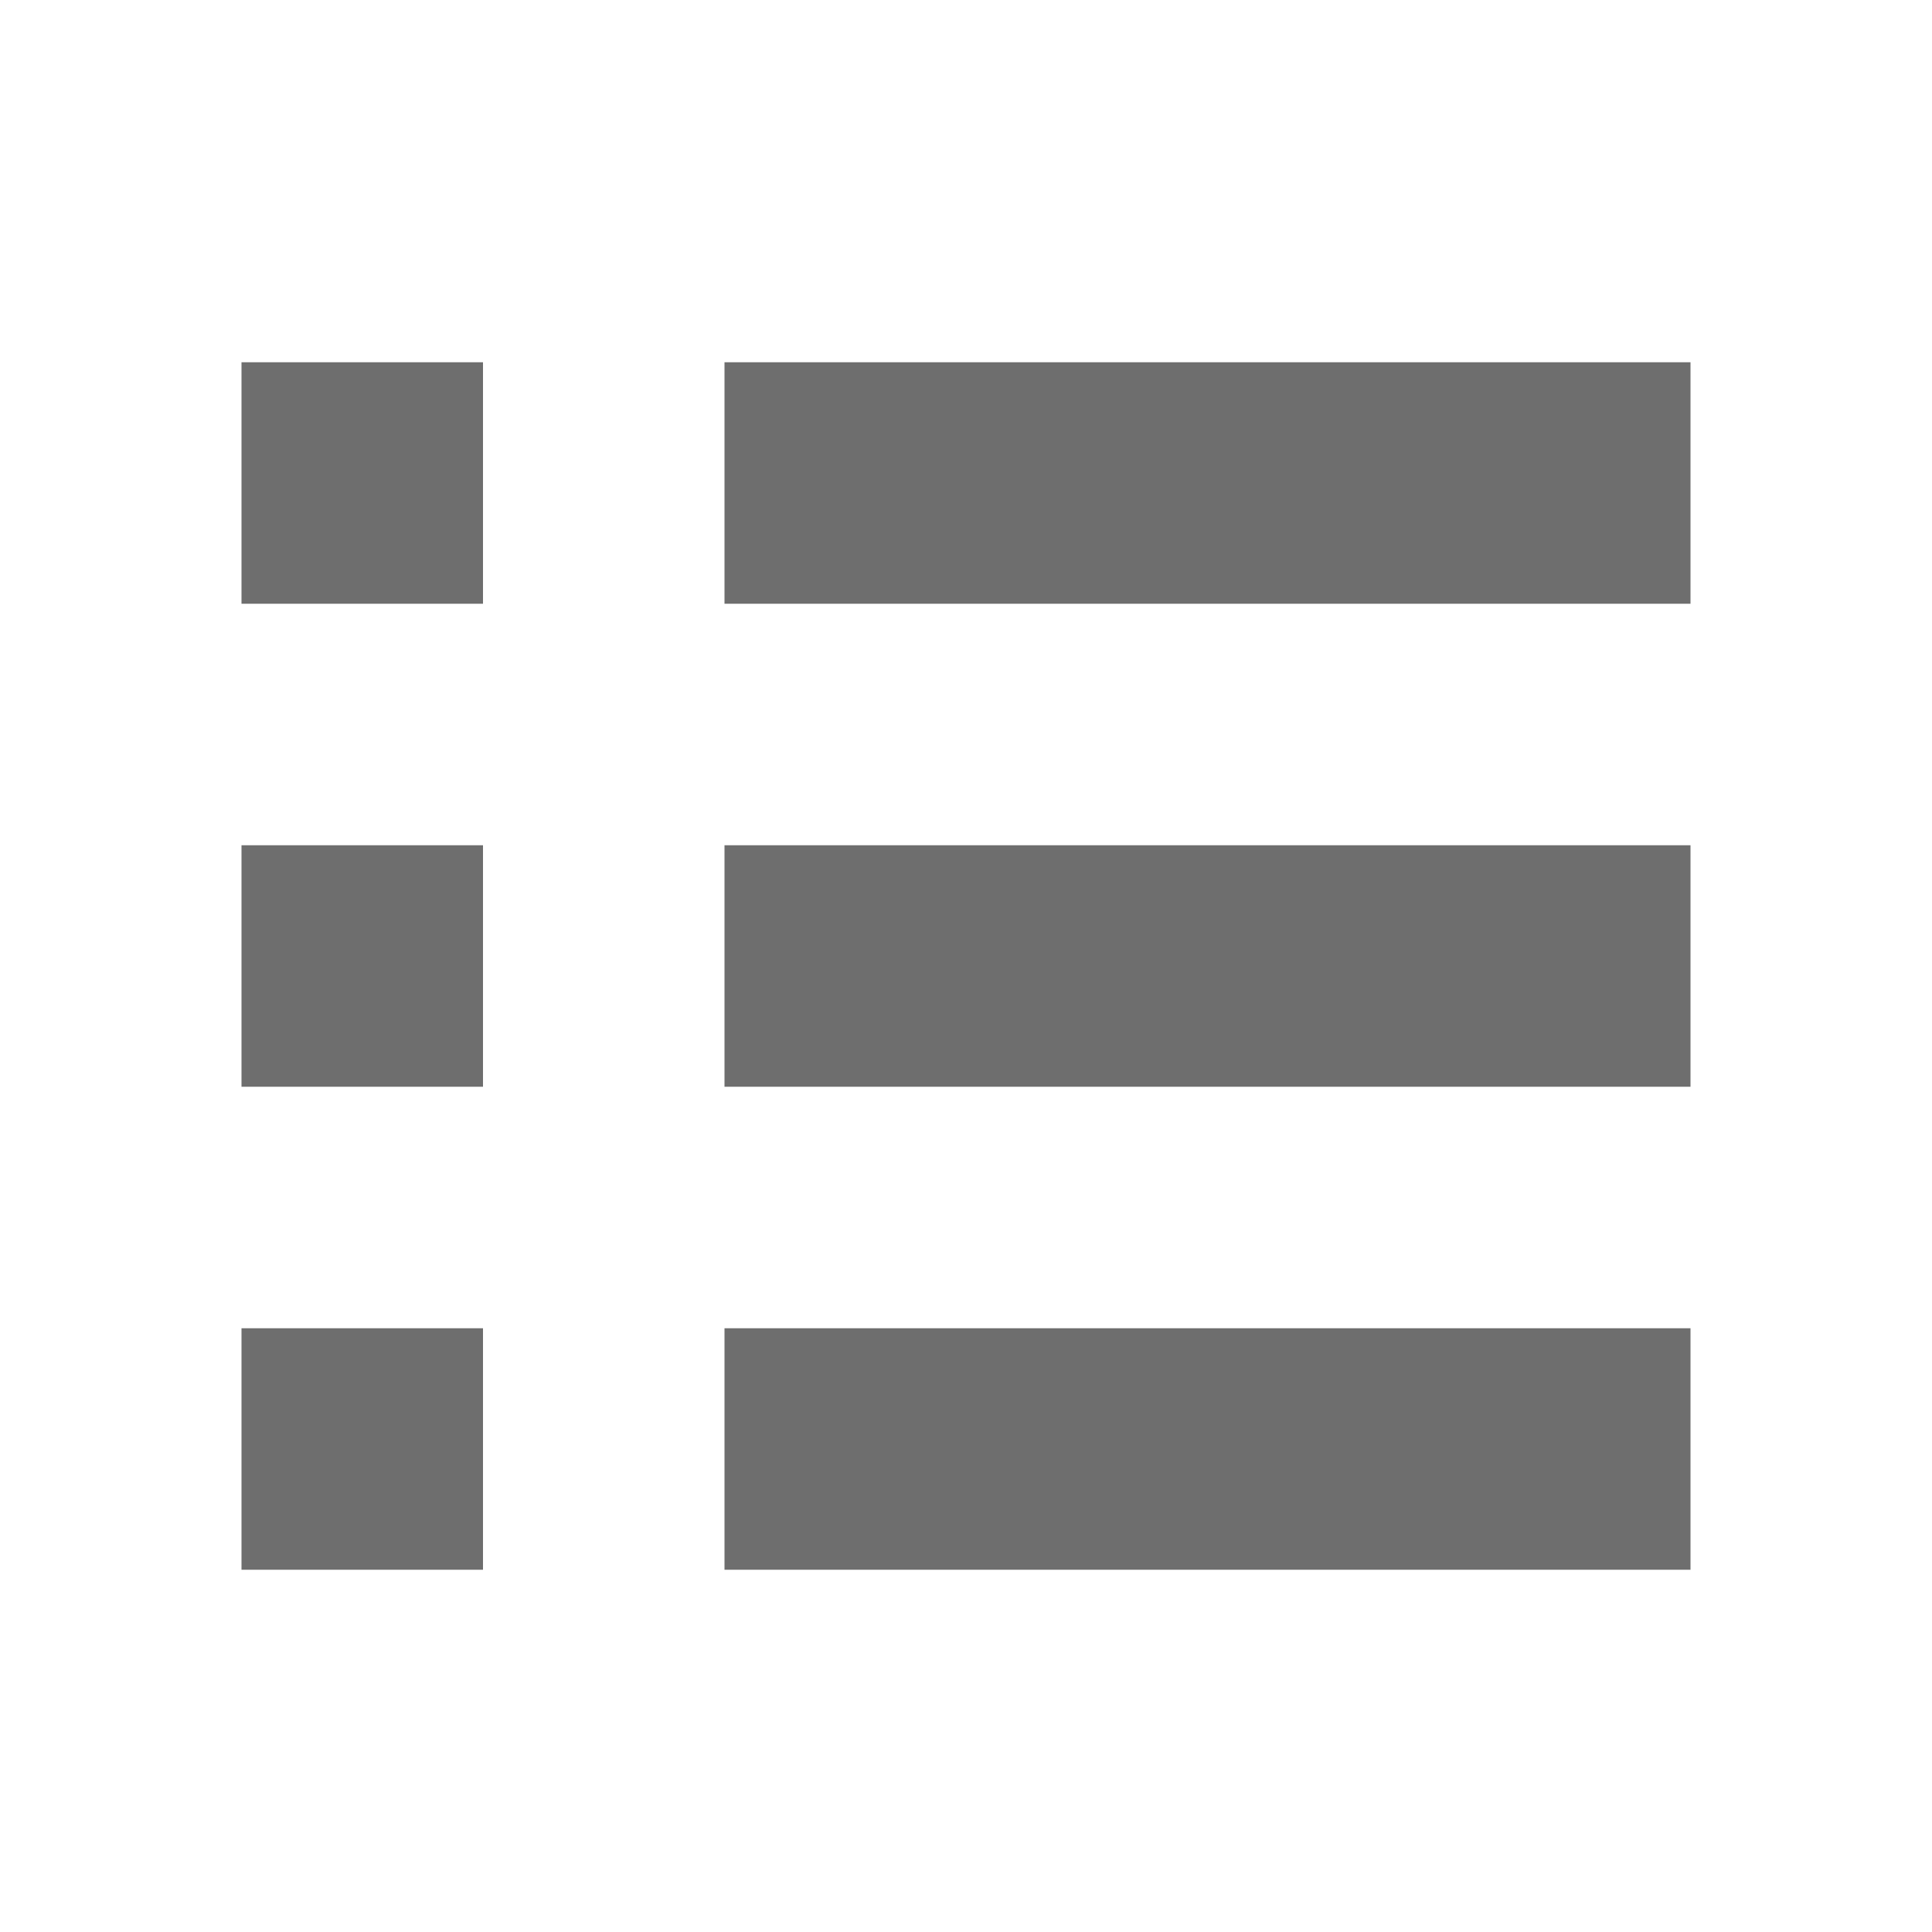
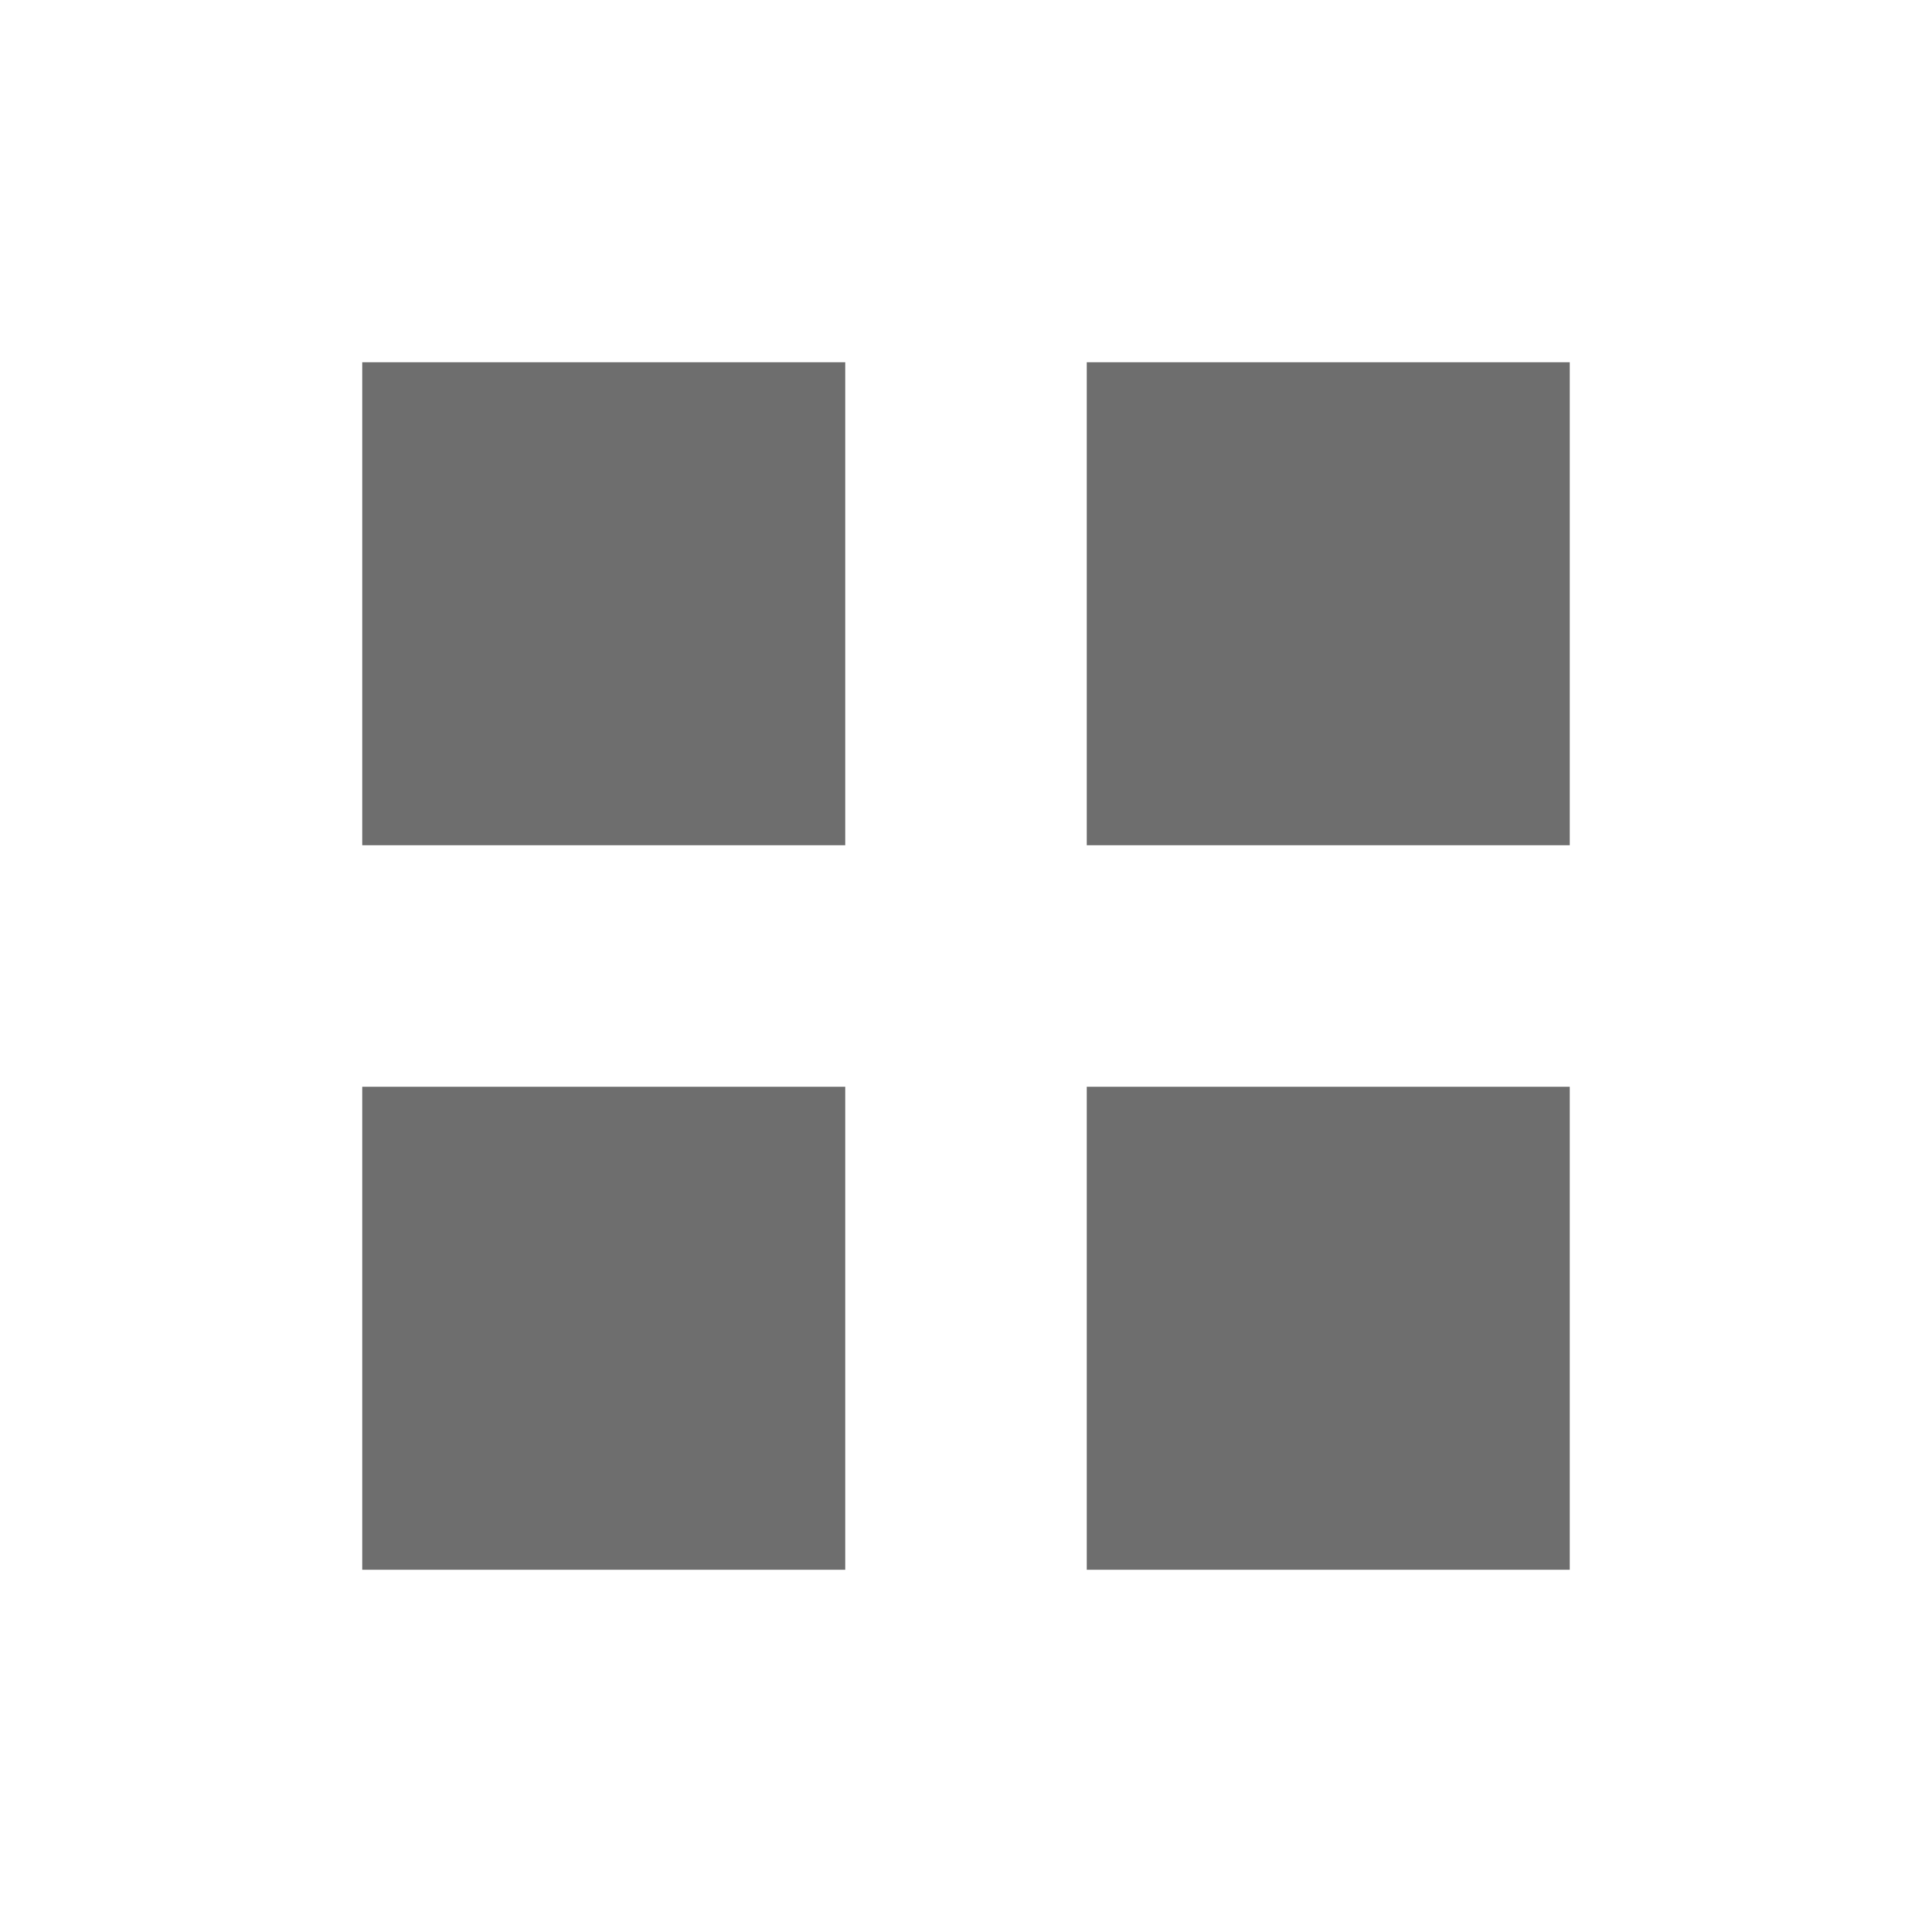
<svg xmlns="http://www.w3.org/2000/svg" width="16" height="16" viewBox="0 0 16 16">
  <g fill="none" fill-rule="evenodd">
-     <rect width="2" height="2" x="2" y="3" fill="#6E6E6E" />
-     <rect width="2" height="2" x="2" y="7" fill="#6E6E6E" />
-     <rect width="2" height="2" x="2" y="11" fill="#6E6E6E" />
-     <rect width="8" height="2" x="6" y="3" fill="#6E6E6E" />
-     <rect width="8" height="2" x="6" y="7" fill="#6E6E6E" />
-     <rect width="8" height="2" x="6" y="11" fill="#6E6E6E" />
+     <rect width="4" height="4" x="3" y="3" fill="#6E6E6E" />
+     <rect width="4" height="4" x="3" y="9" fill="#6E6E6E" />
+     <rect width="4" height="4" x="9" y="9" fill="#6E6E6E" />
+     <rect width="4" height="4" x="9" y="3" fill="#6E6E6E" />
  </g>
</svg>
